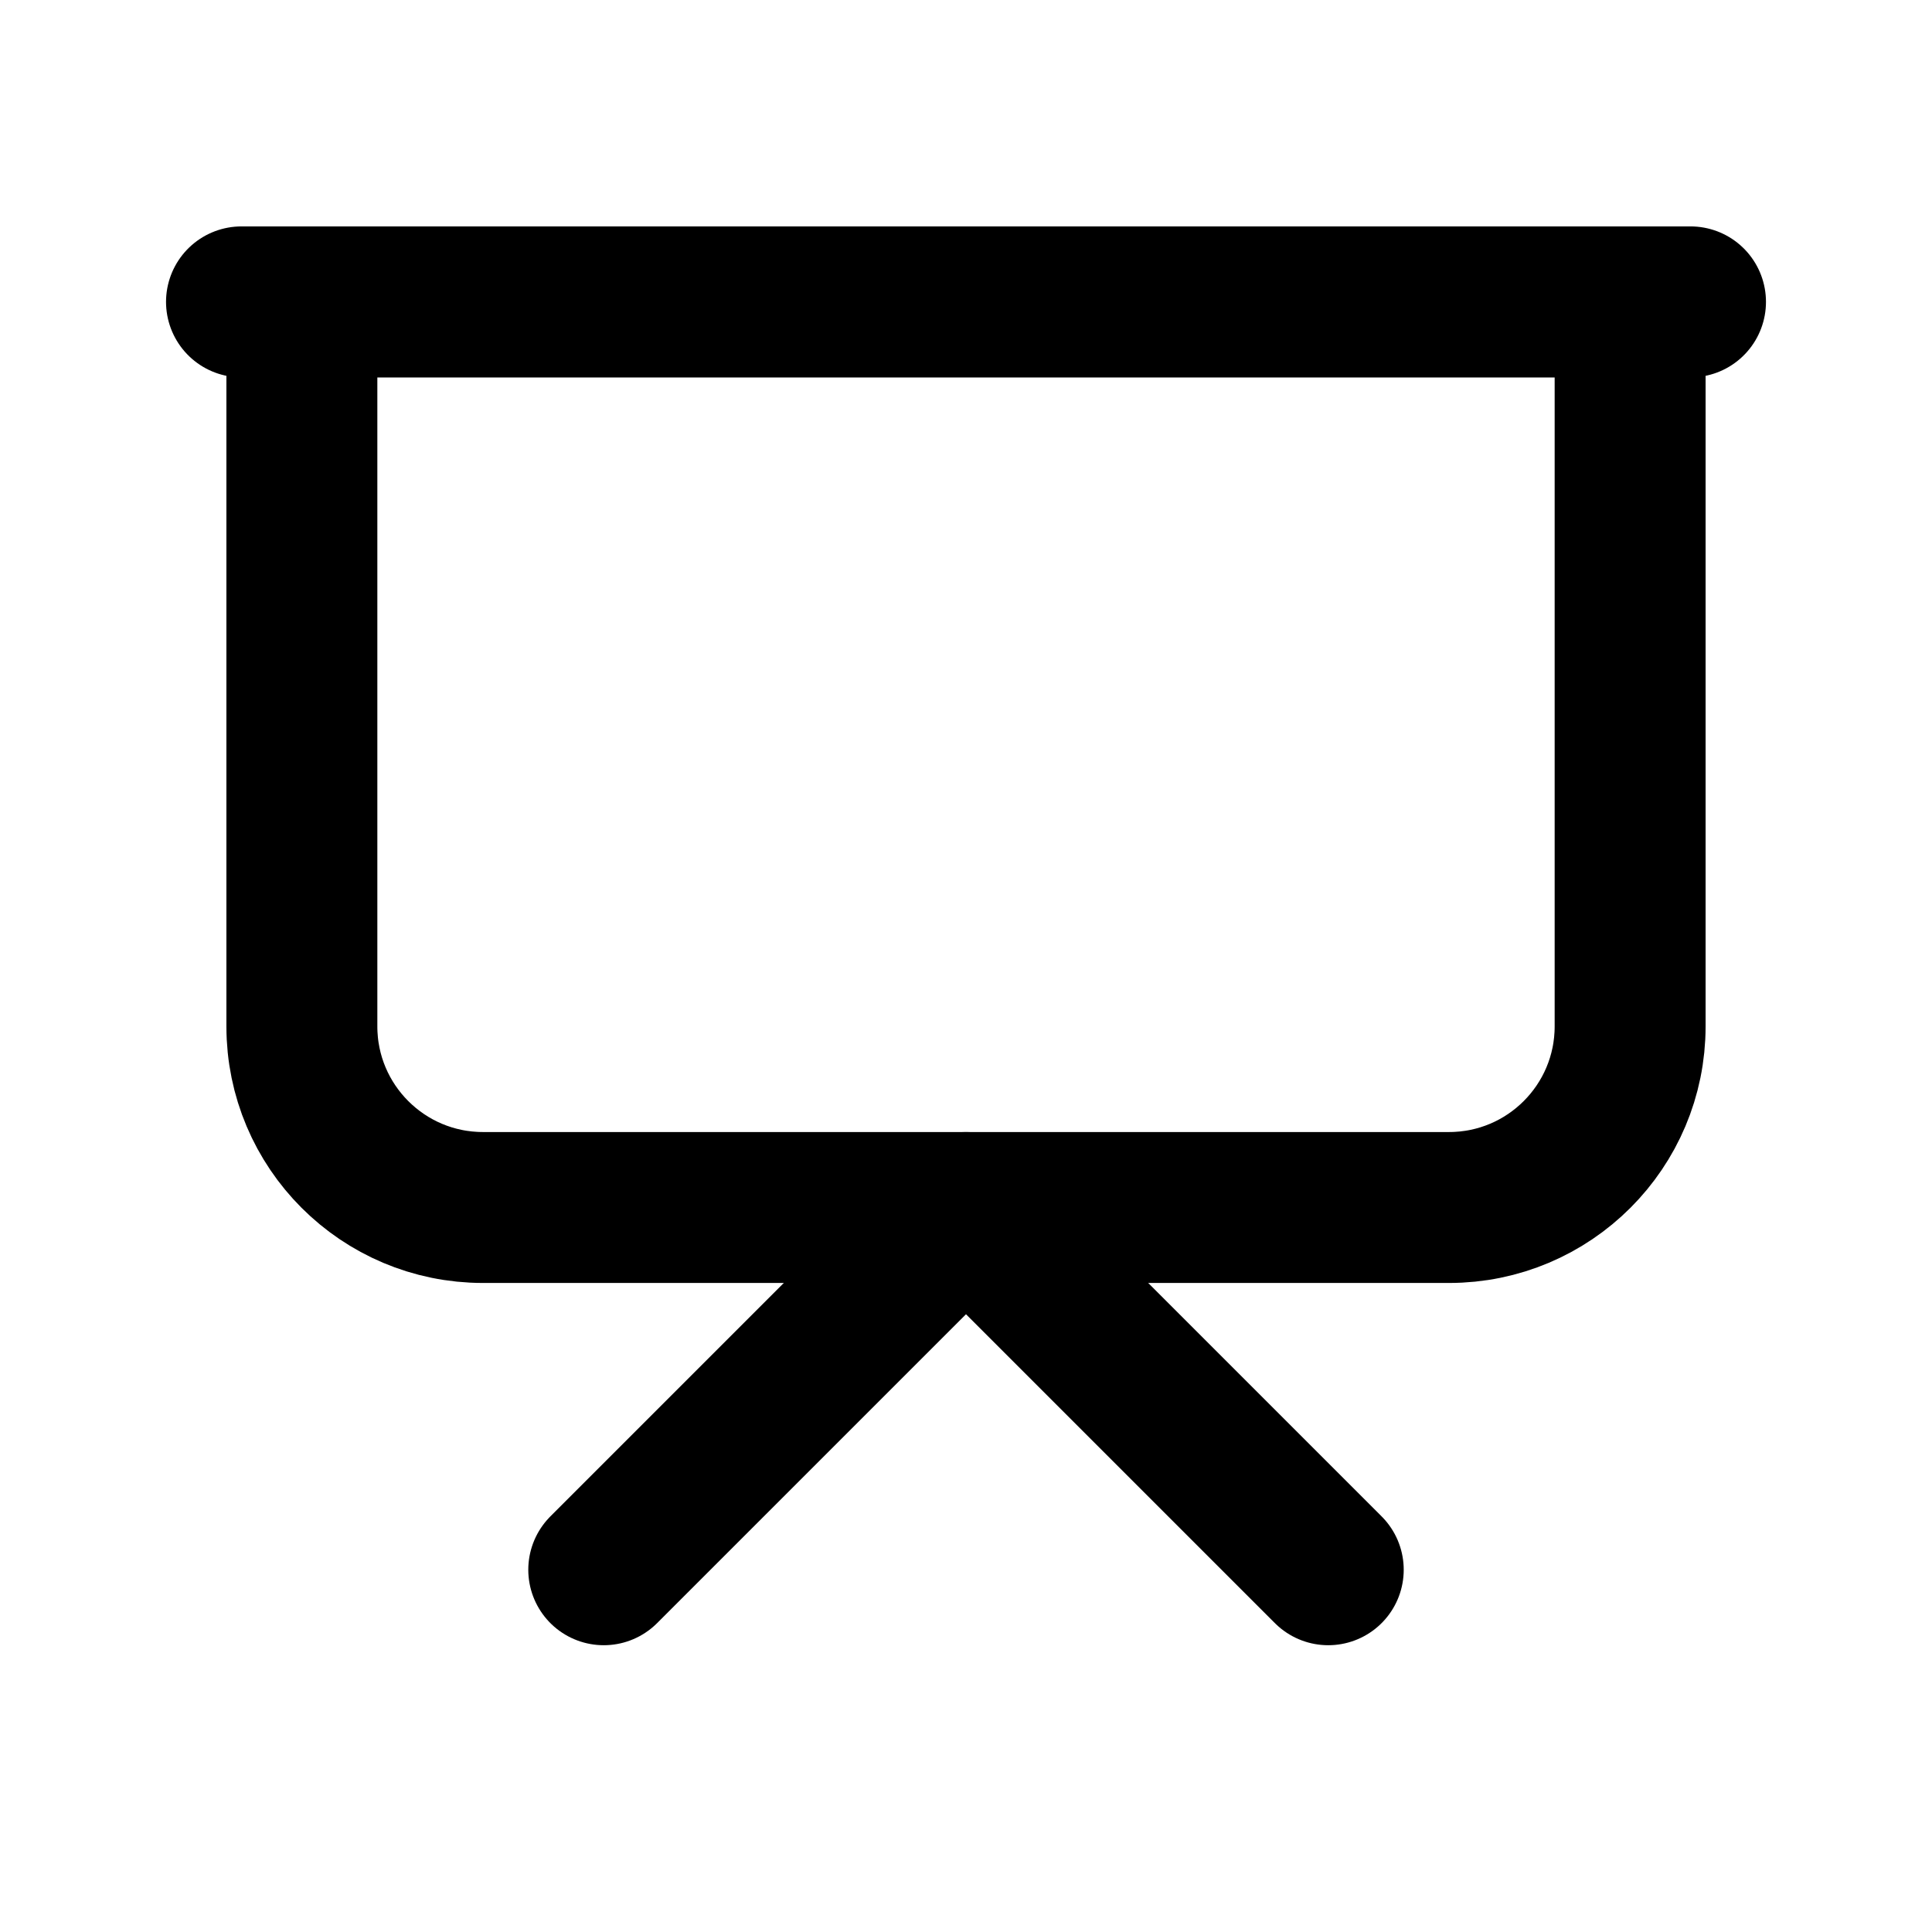
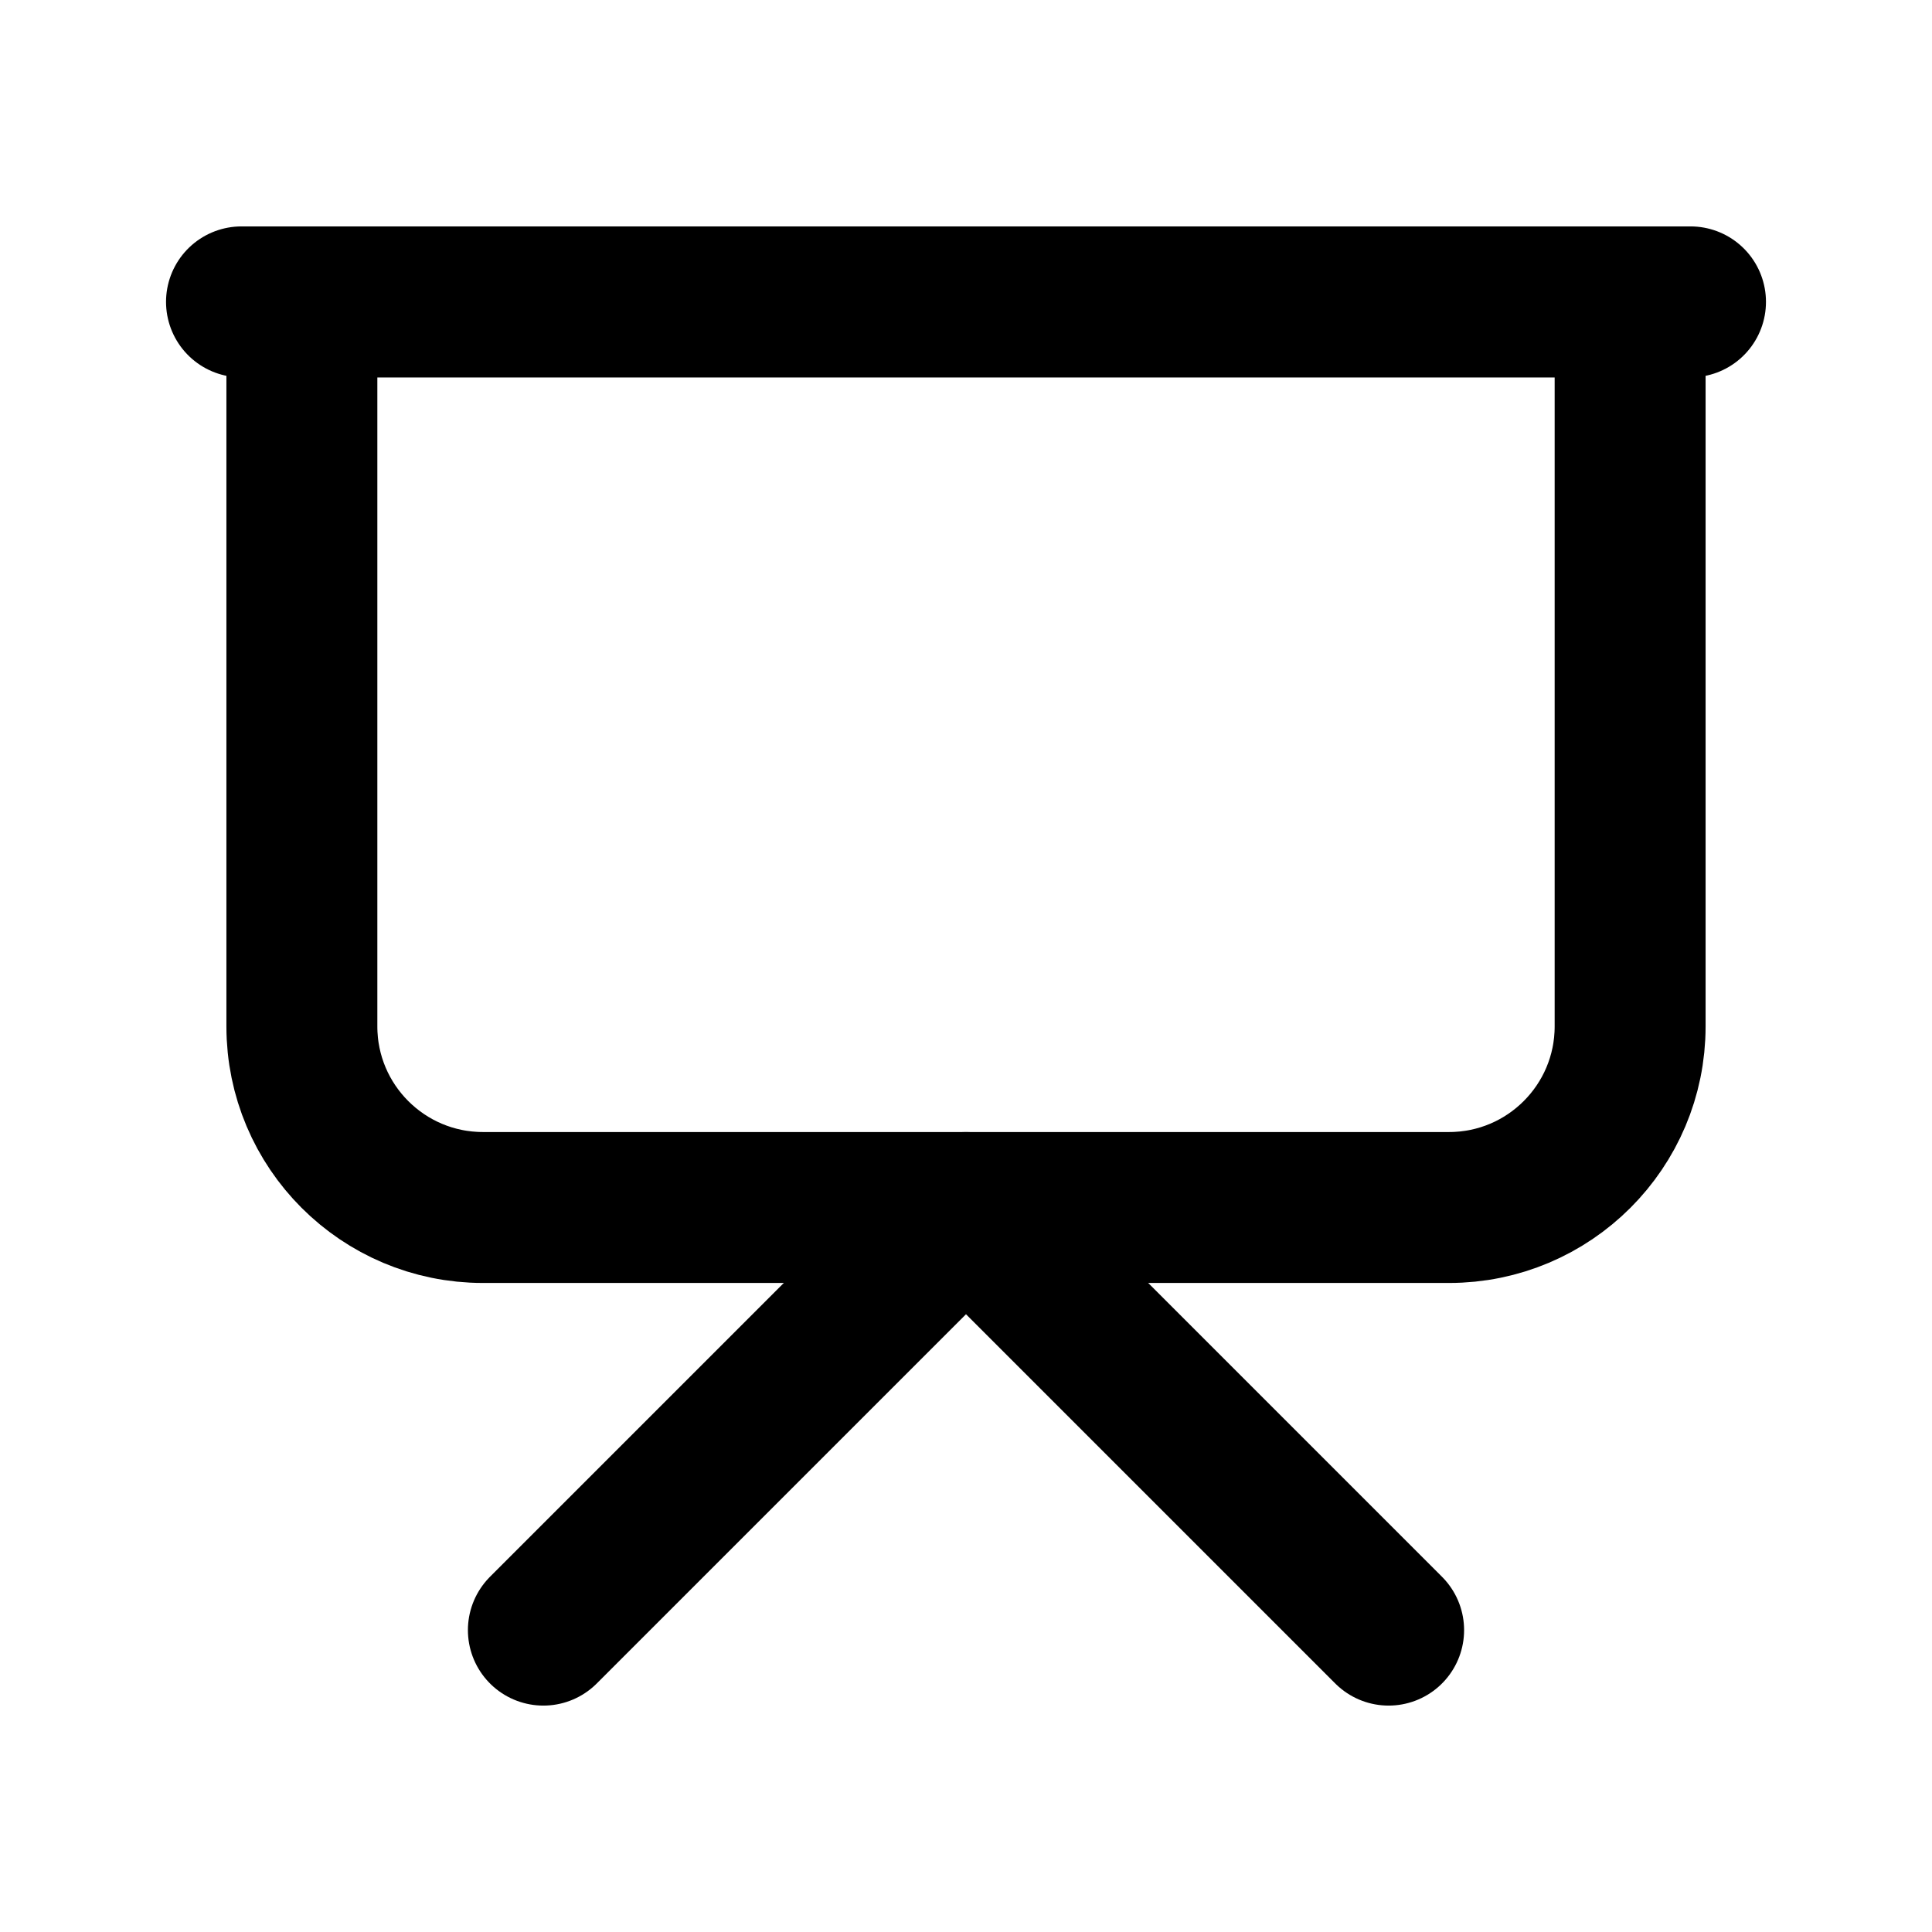
<svg xmlns="http://www.w3.org/2000/svg" data-set="area-pilot" data-keyline="square" width="16" height="16" viewBox="0 0 16 16" fill="none">
  <path data-filled="solid" d="M2.5 2.5V8.5A1.5 1.5 0 0 0 4 10H12A1.5 1.5 0 0 0 13.5 8.5V2.5Z" fill="none" stroke="currentColor" stroke-width="1.25" stroke-linecap="round" stroke-linejoin="round" />
  <path d="M2 2.5H14" fill="none" stroke="currentColor" stroke-width="1.25" stroke-linecap="round" stroke-linejoin="round" />
-   <path d="M5 13L8 10L11 13" fill="none" stroke="currentColor" stroke-width="1.25" stroke-linecap="round" stroke-linejoin="round" />
+   <path d="M4.5 13.5L8 10L11.5 13.5" fill="none" stroke="currentColor" stroke-width="1.25" stroke-linecap="round" stroke-linejoin="round" />
</svg>
